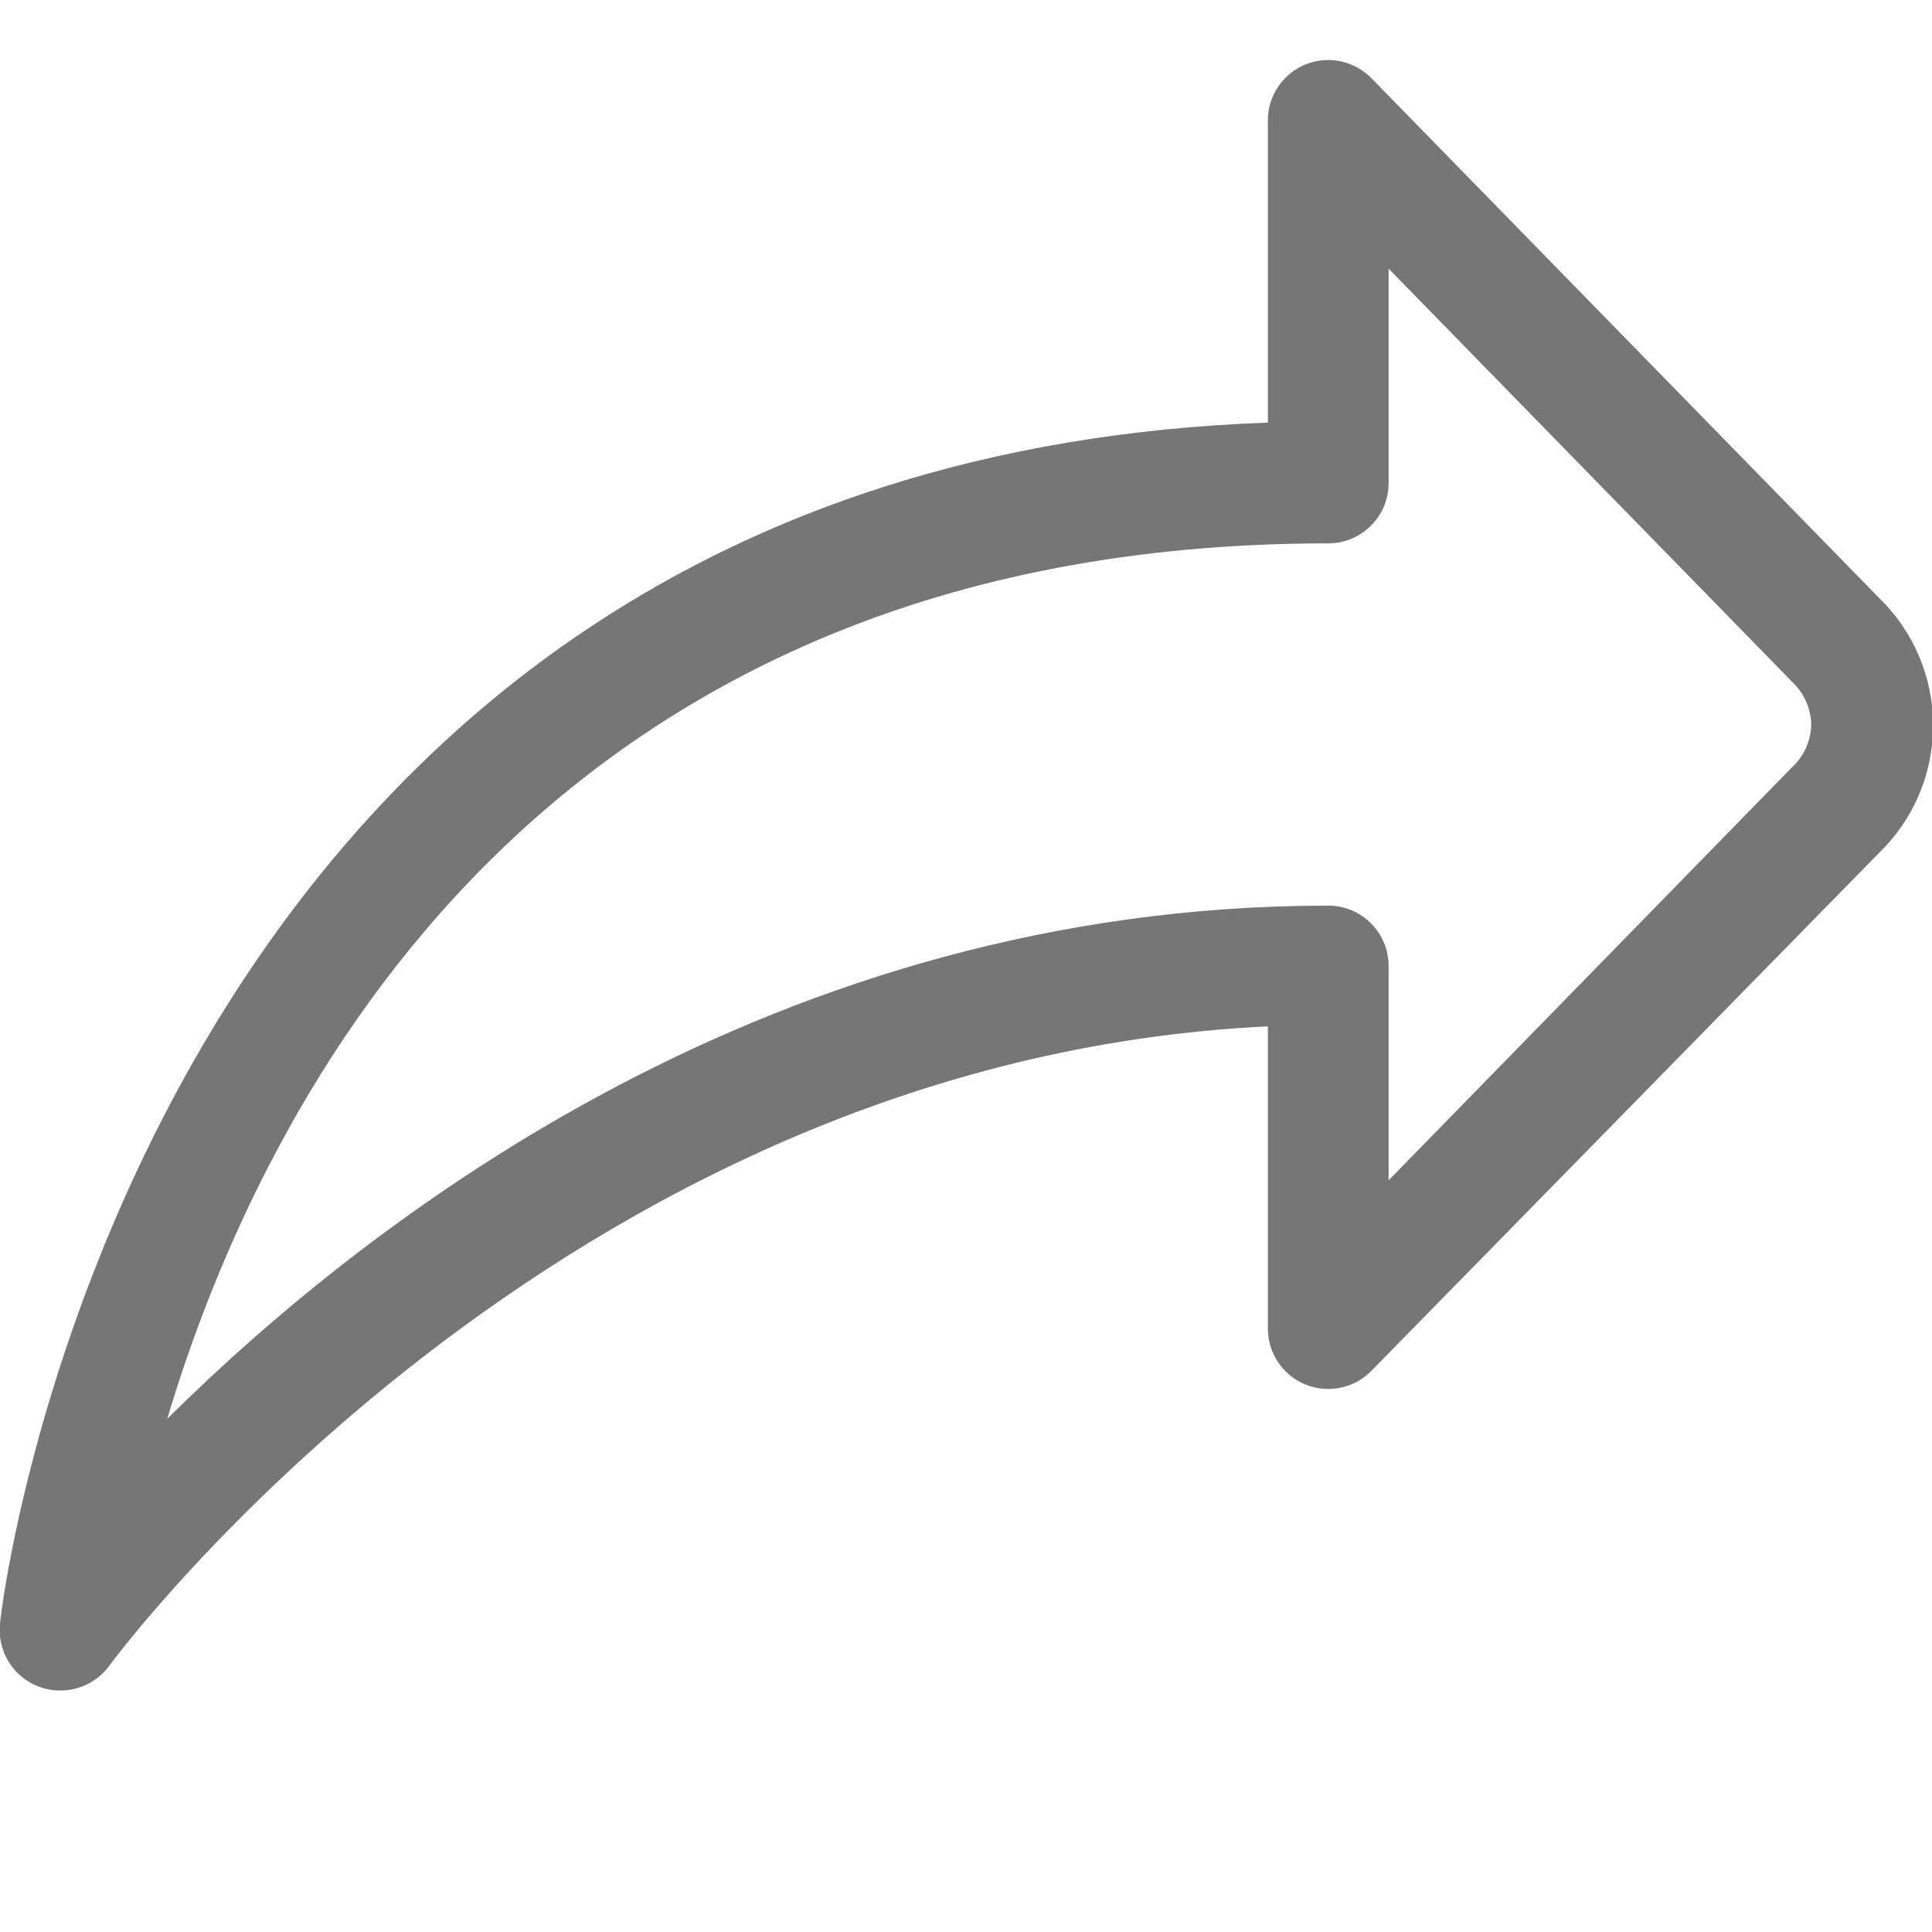
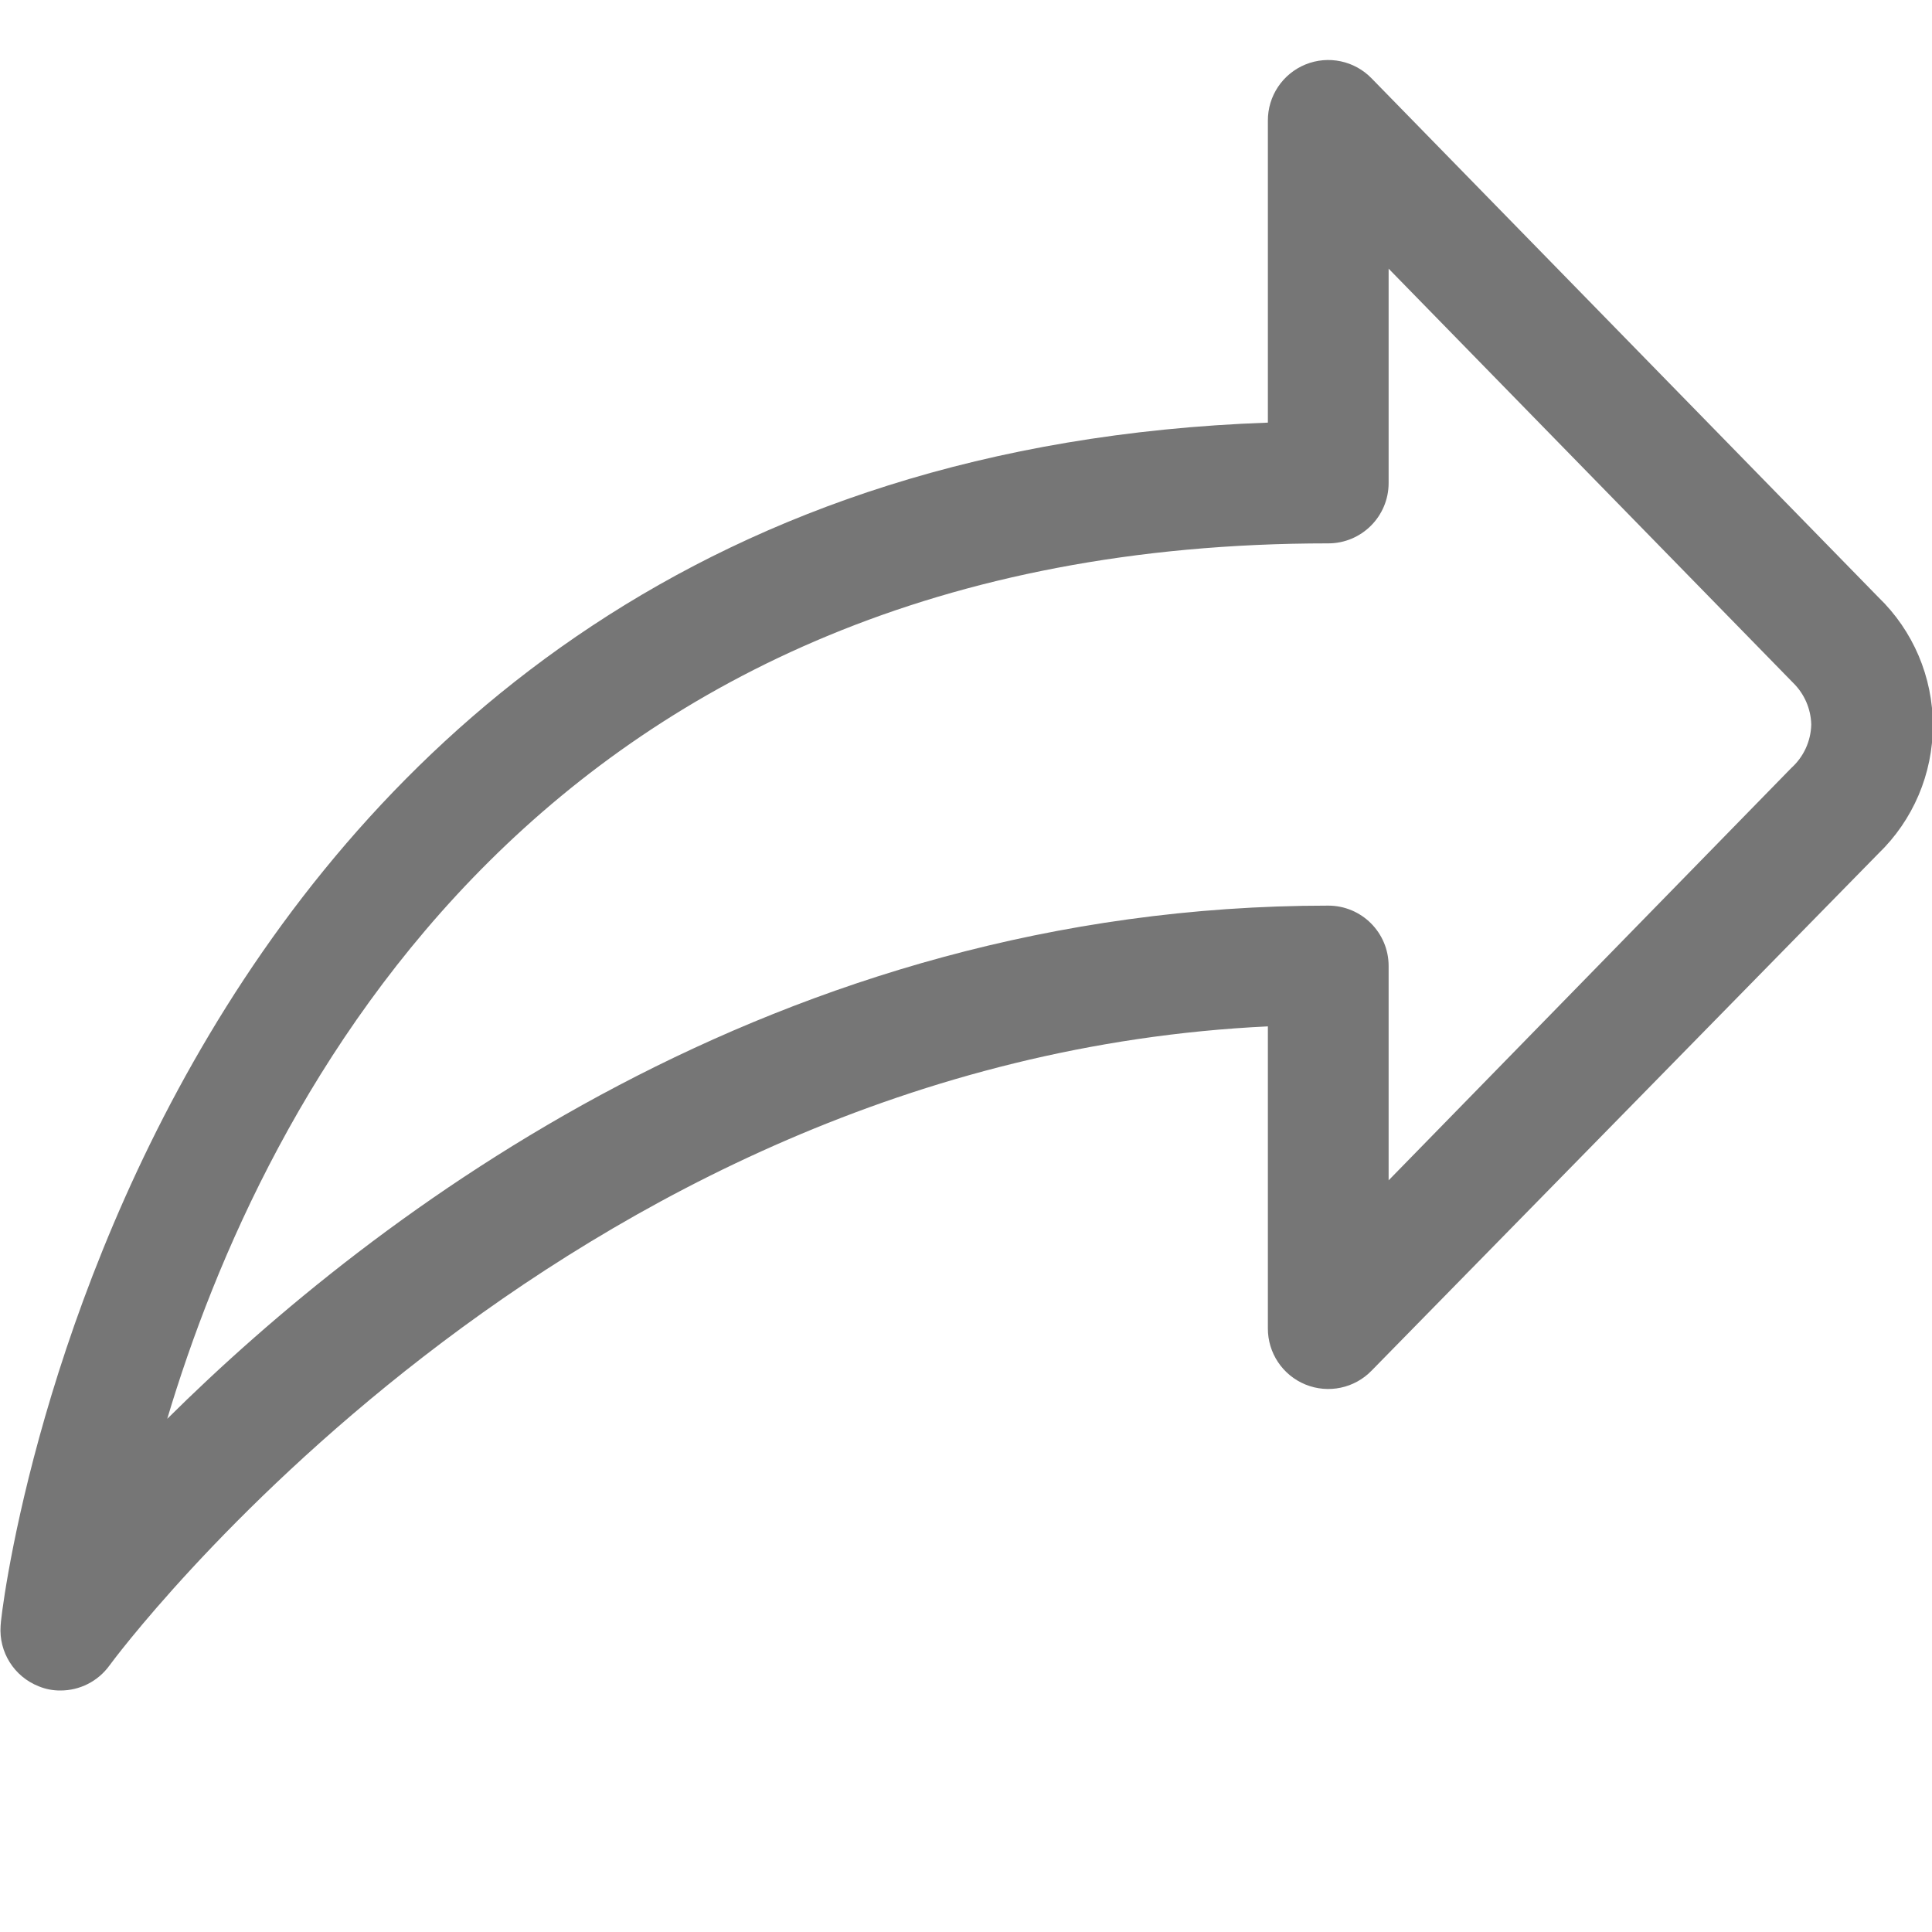
<svg xmlns="http://www.w3.org/2000/svg" id="Icons" viewBox="0 0 32 32">
  <g id="Forward">
-     <path d="M1,28a1,1,0,0,1-1-1.1C0,26.7,2.25,7.67,21,7V2a1,1,0,0,1,1.72-.7l8.39,8.59a2.94,2.94,0,0,1,0,4.25L22.72,22.7A1,1,0,0,1,21,22V17C9.23,17.56,1.88,27.49,1.81,27.59A1,1,0,0,1,1,28ZM23,4.45V8a1,1,0,0,1-1,1C9,9,4.35,18.21,2.77,23.5,6.19,20.11,12.87,15,22,15a1,1,0,0,1,1,1v3.55l6.67-6.83A1,1,0,0,0,30,12a1,1,0,0,0-.3-.69Z" style="fill:#767676" />
+     <path d="M1,28a.92.92,0,0,1-.36-.07,1,1,0,0,1-.63-1C0,26.7,2.25,7.67,21,7V2a1,1,0,0,1,1.72-.7l8.39,8.59a2.95,2.95,0,0,1,0,4.25L22.72,22.7A1,1,0,0,1,21,22V17C9.23,17.56,1.88,27.49,1.81,27.59A1,1,0,0,1,1,28ZM23,4.45V8a1,1,0,0,1-1,1C9,9,4.35,18.21,2.77,23.5,6.19,20.11,12.87,15,22,15a1,1,0,0,1,1,1v3.55l6.67-6.83A1,1,0,0,0,30,12a1,1,0,0,0-.3-.69Z" style="fill:#767676" />
  </g>
</svg>
